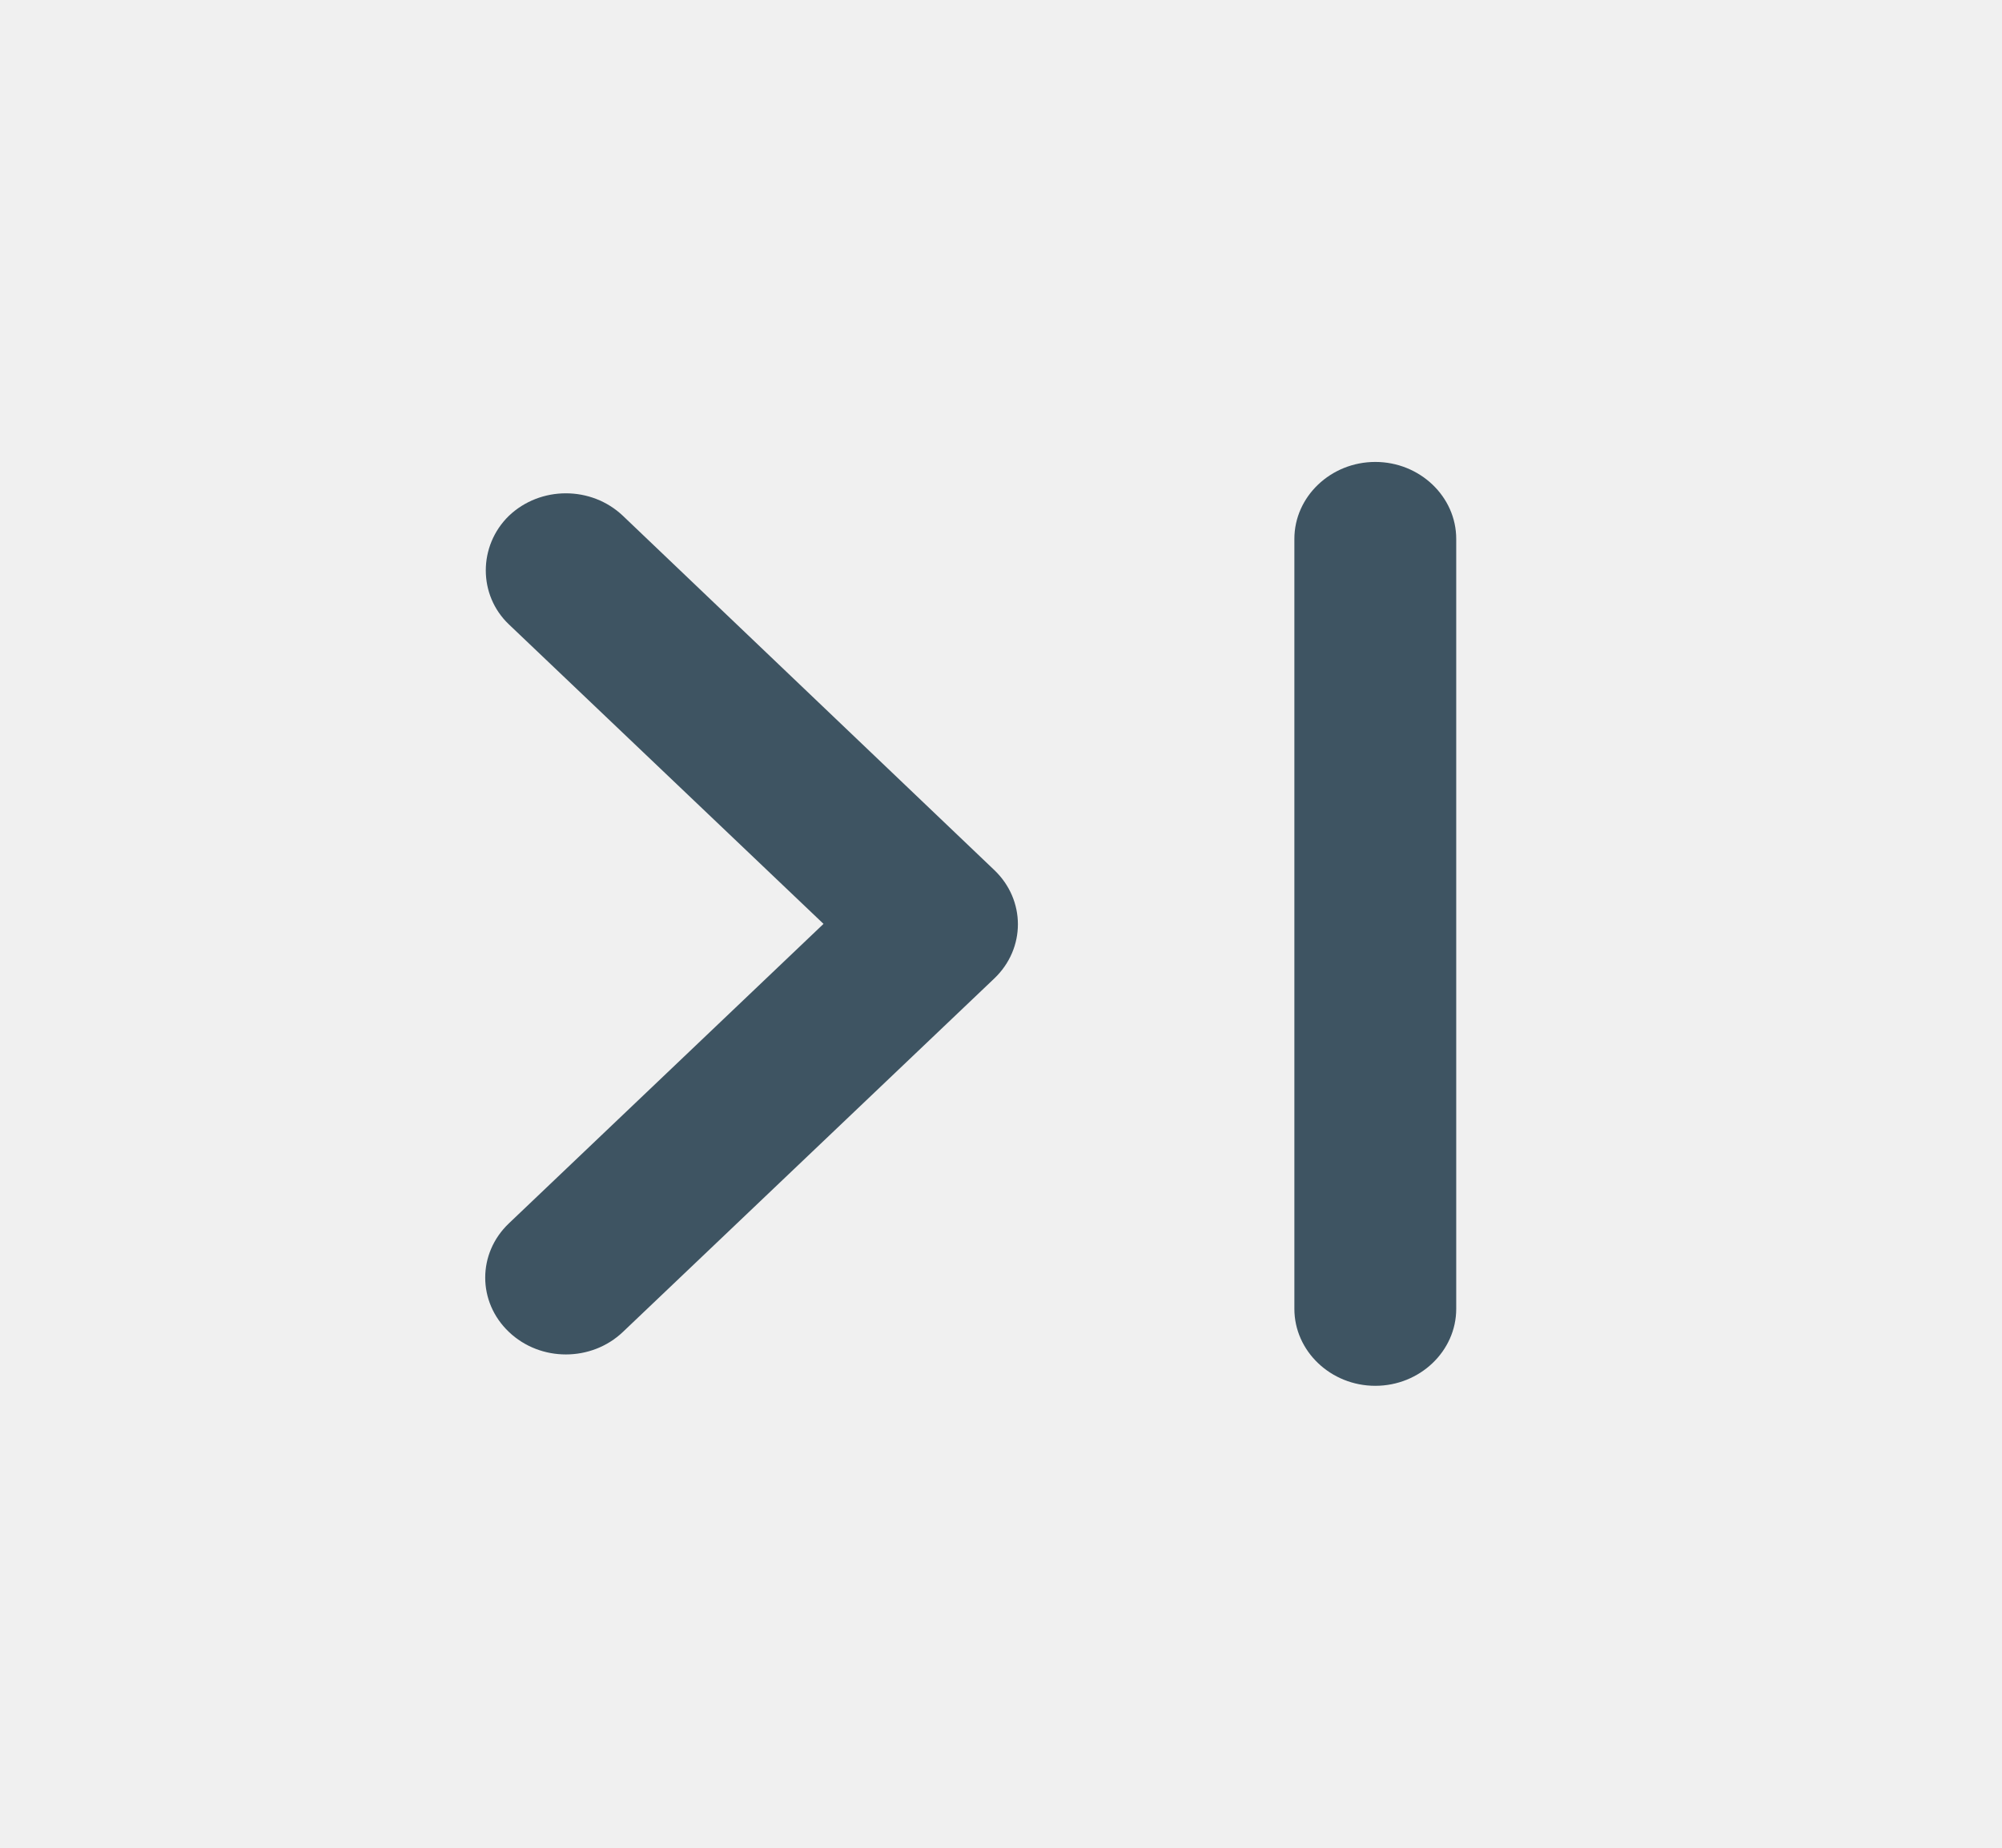
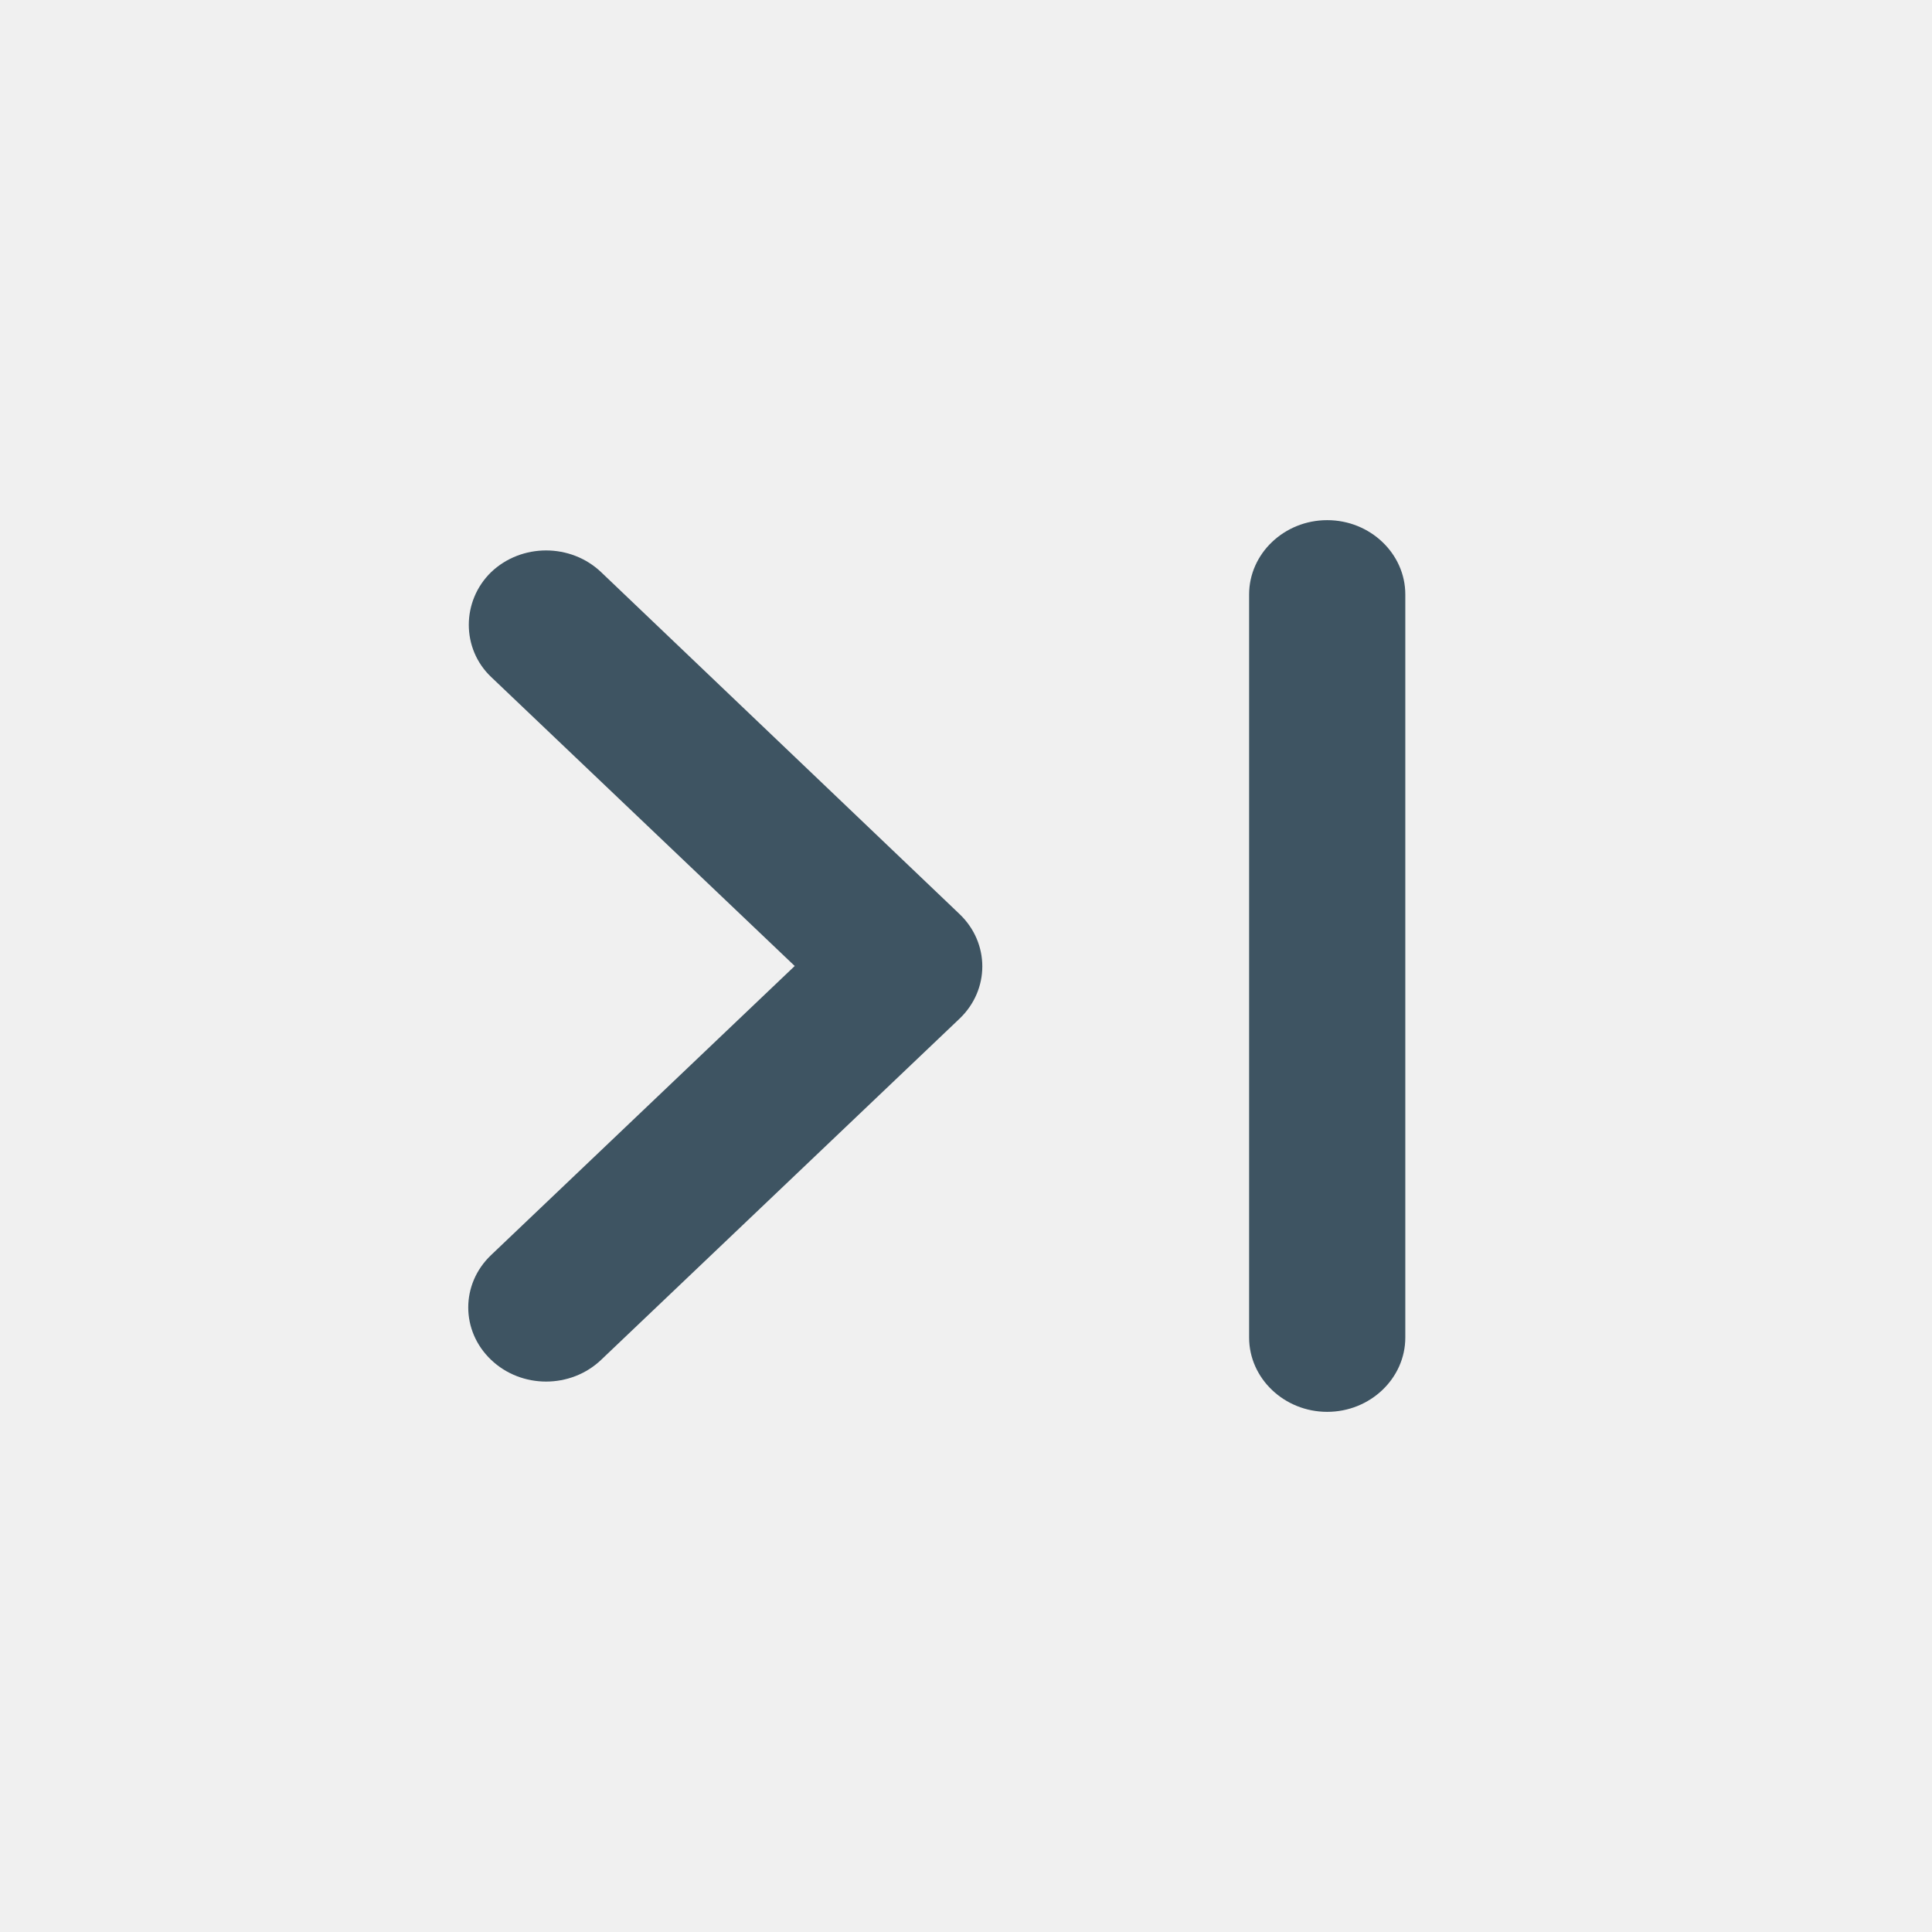
- <svg xmlns="http://www.w3.org/2000/svg" width="26" height="24" viewBox="0 0 26 24" fill="none">
+ <svg xmlns="http://www.w3.org/2000/svg" width="24" height="24" viewBox="0 0 26 24" fill="none">
  <g clip-path="url(#clip0_5502_28640)">
    <path d="M6.609 8.11L10.695 12L6.609 15.89C6.199 16.28 6.199 16.91 6.609 17.3C7.018 17.69 7.68 17.69 8.09 17.3L12.912 12.71C13.322 12.32 13.322 11.69 12.912 11.3L8.09 6.7C7.68 6.31 7.018 6.31 6.609 6.7C6.209 7.09 6.209 7.73 6.609 8.11ZM17.861 6C18.439 6 18.912 6.45 18.912 7V17C18.912 17.55 18.439 18 17.861 18C17.283 18 16.81 17.55 16.81 17V7C16.81 6.45 17.283 6 17.861 6Z" fill="#3E5462" />
  </g>
  <defs>
    <clipPath id="clip0_5502_28640">
      <rect width="25.215" height="24" fill="white" />
    </clipPath>
  </defs>
</svg>
